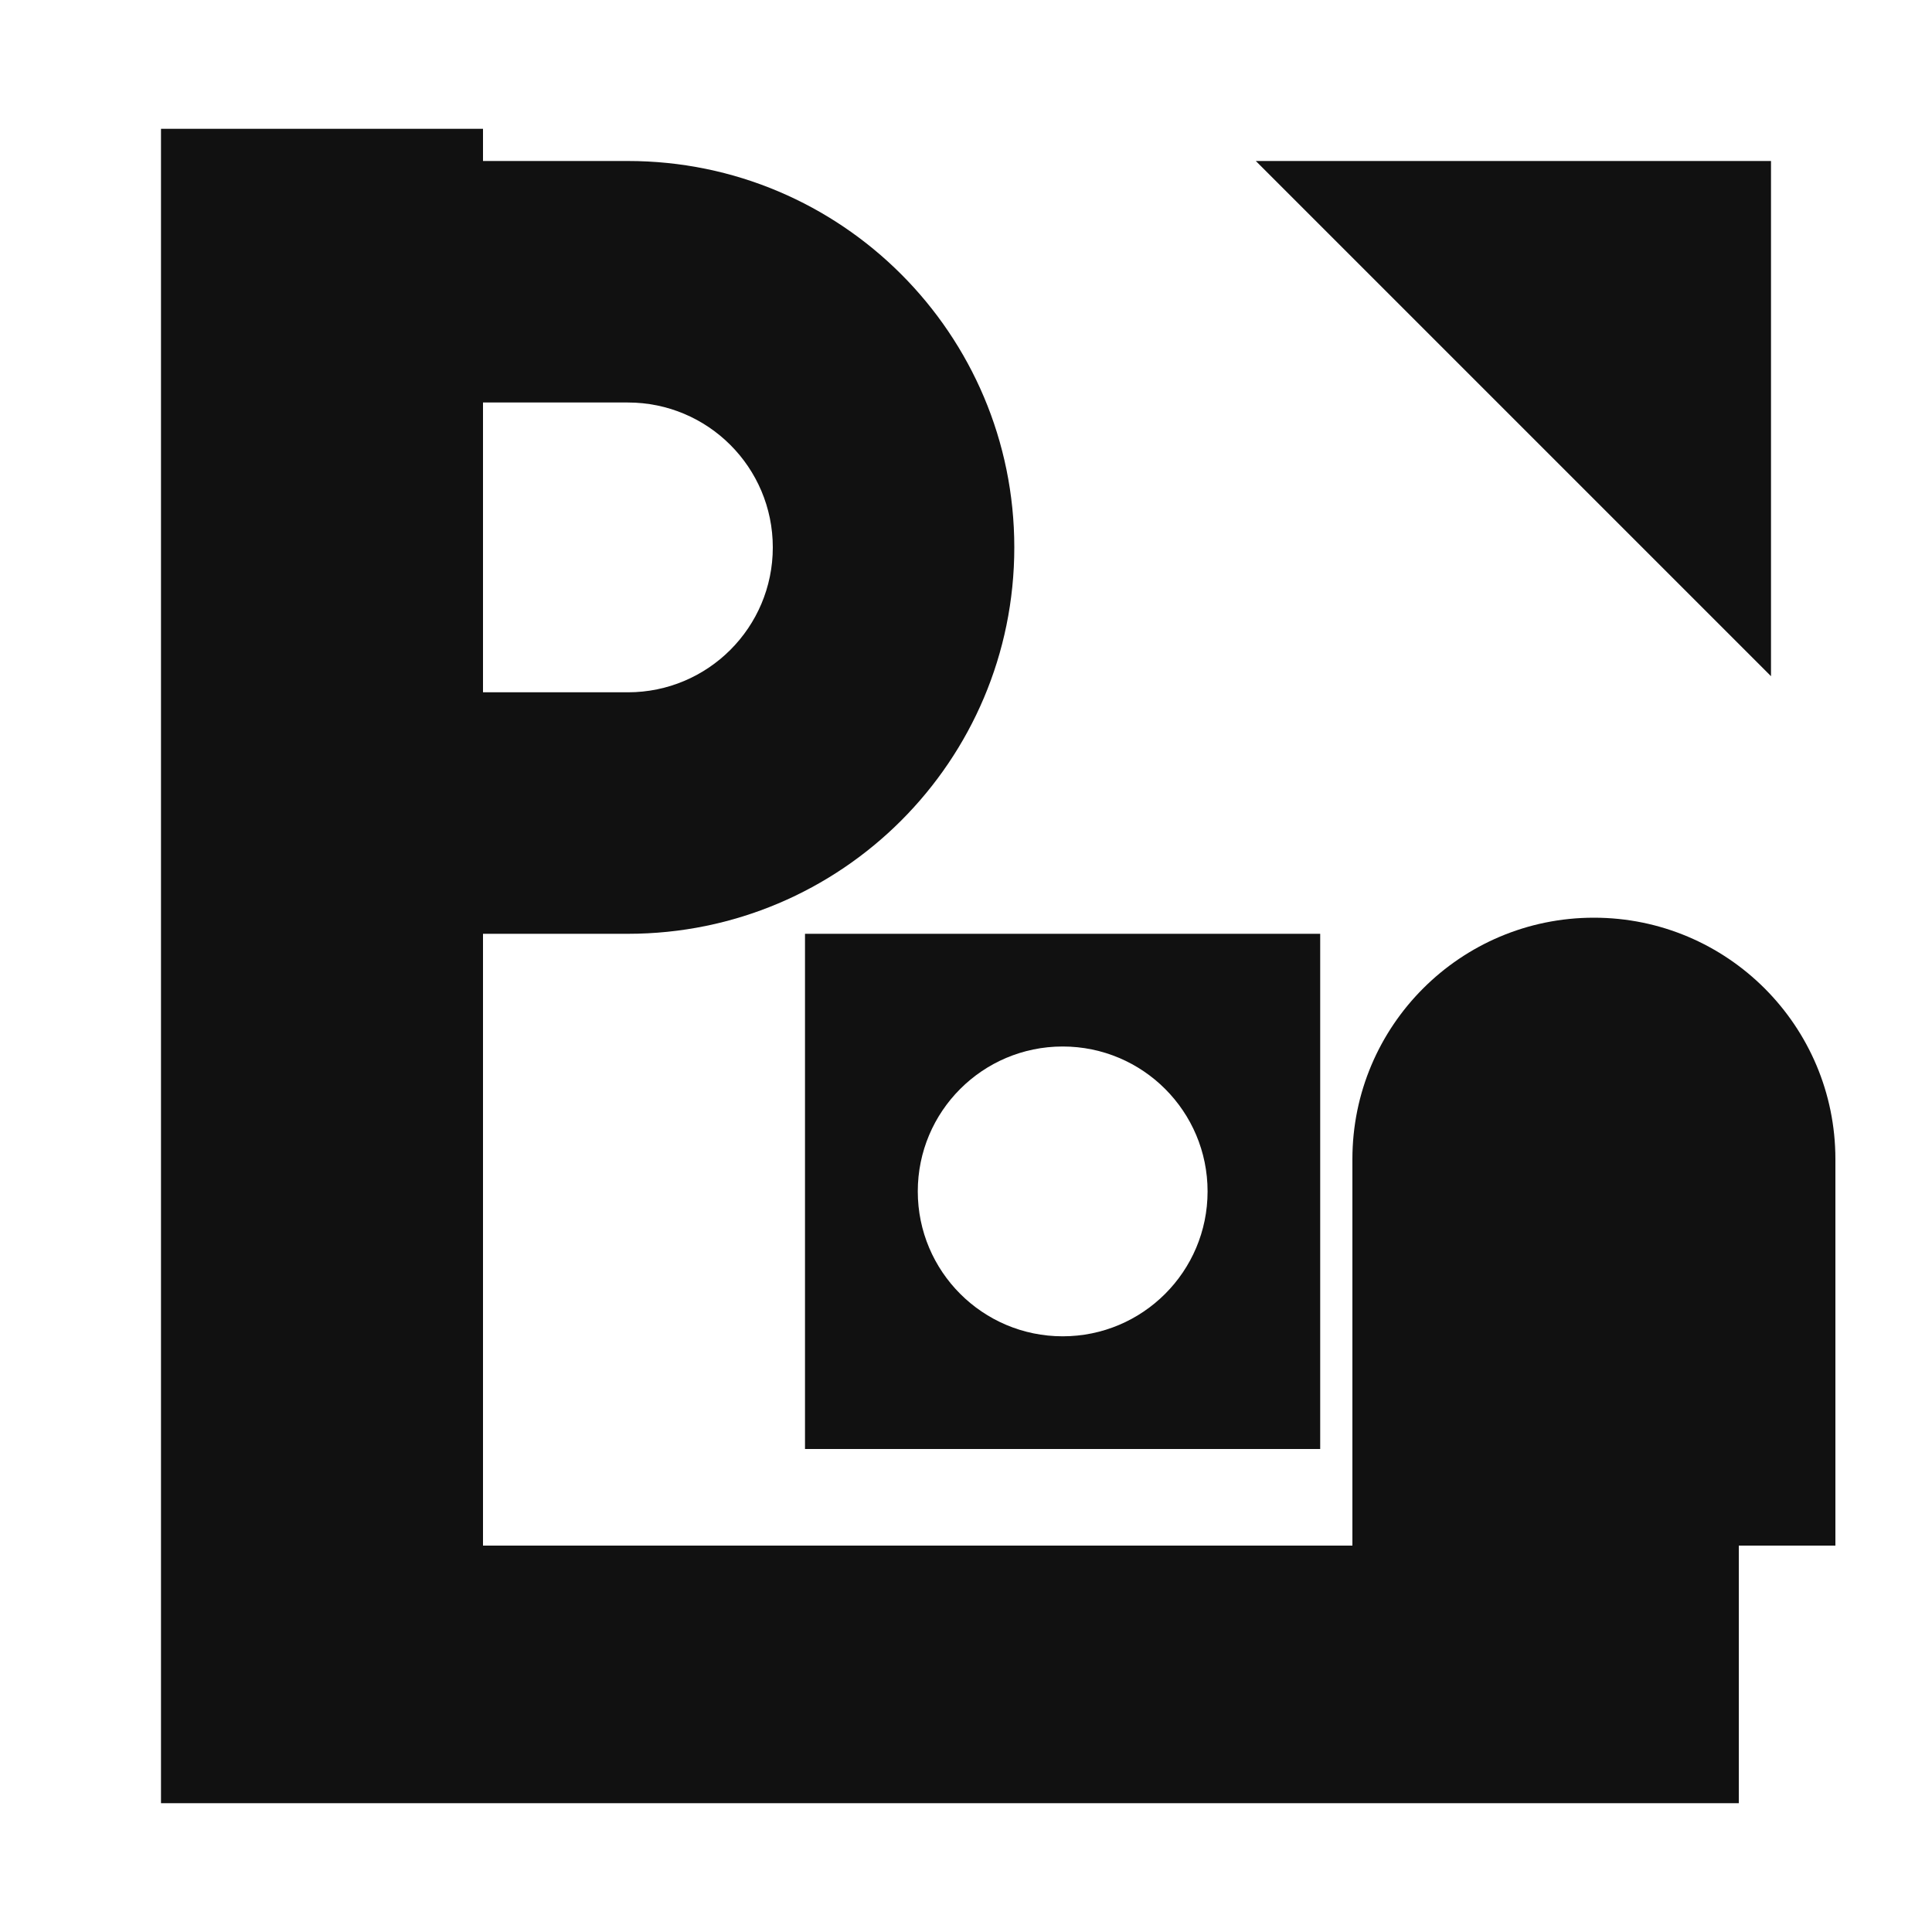
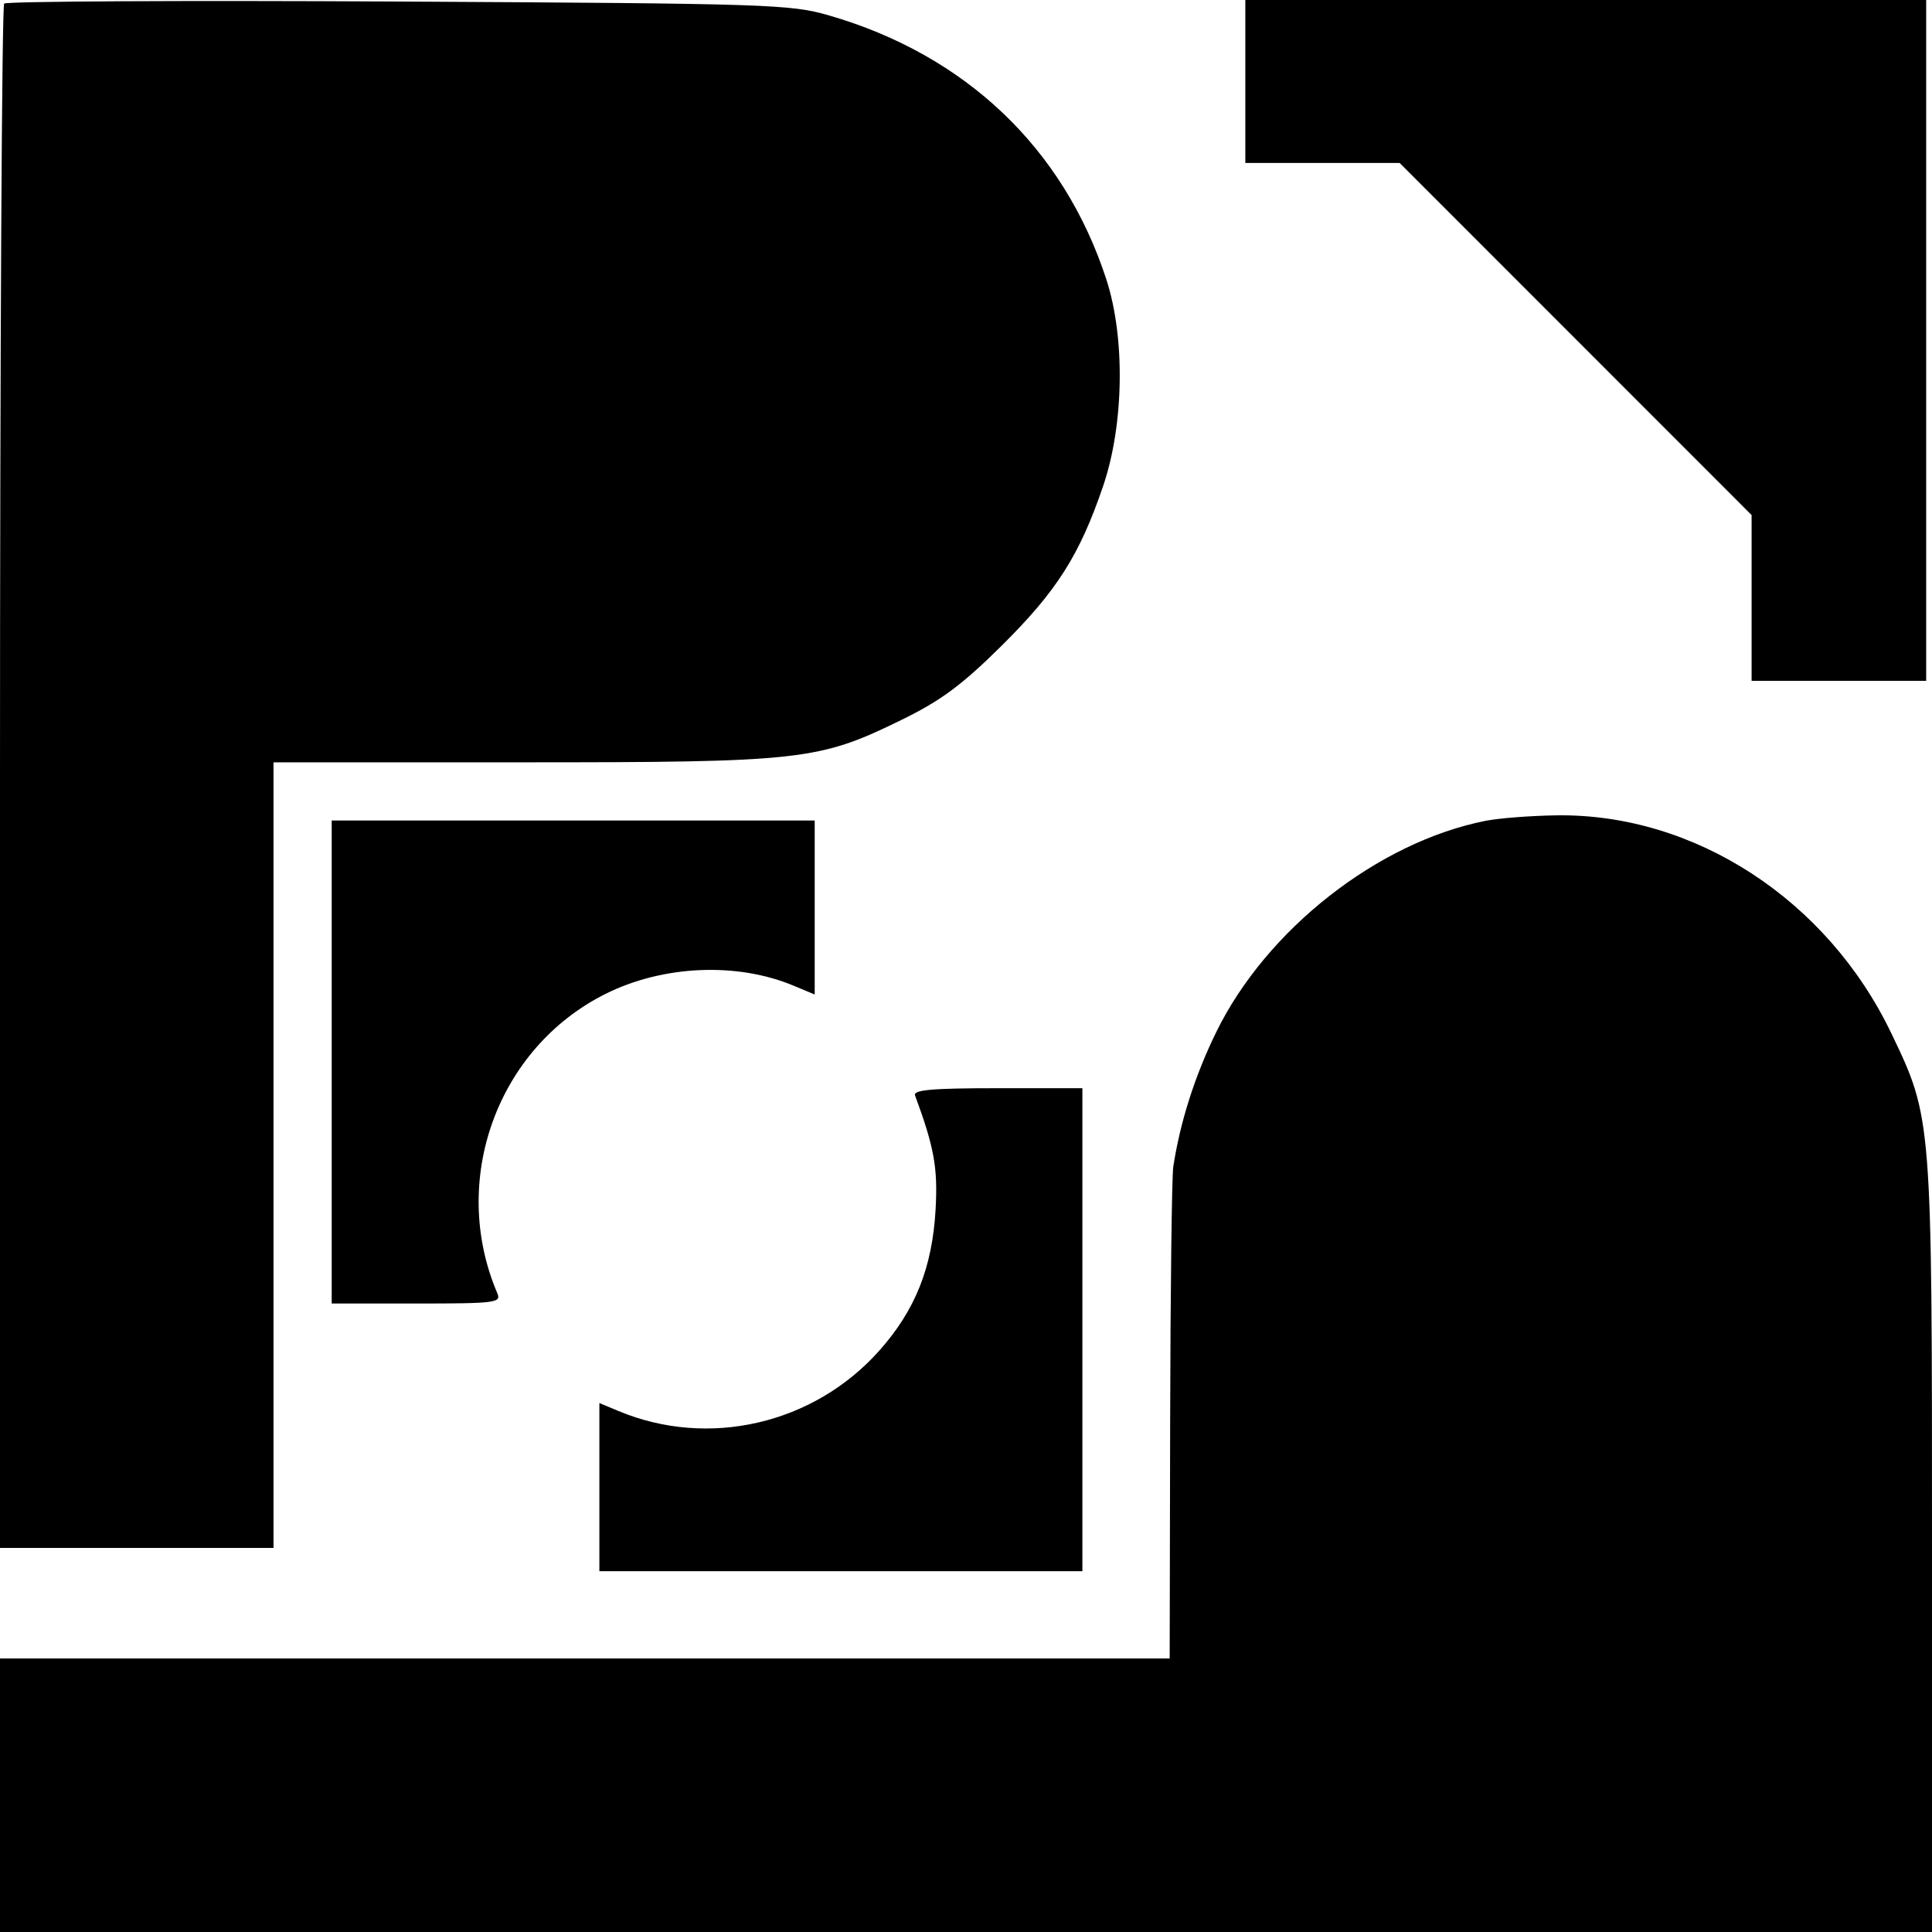
- <svg xmlns="http://www.w3.org/2000/svg" viewBox="0 0 120 120" role="img" aria-label="Prop a Prop Teu">
-   <g fill="#111111">
-     <path d="M10 8 h20 v88 h78 v16 H10 z" />
-     <path d="M30 10 h9 a24 24 0 0 1 0 48 h-9 v-15 h9 a9 9 0 0 0 0-18 h-9 z" />
-     <path d="M78 10 h32 v32 z" />
-     <path fill-rule="evenodd" d="M50 58 h32 v32 h-32 z M66 65 a9 9 0 1 0 0.01 0 z" />
-     <path d="M84 96 v-24 a15 15 0 0 1 30 0 v24 z" />
-   </g>
+ <svg xmlns="http://www.w3.org/2000/svg" width="332" height="332" viewBox="0 0 332 332" fill="none">
+   <path fill-rule="evenodd" clip-rule="evenodd" d="M0.718 0.615C0.323 1.01 0 60.883 0 133.667V266H23.5H47V198.5V131H89.553C137.896 131 140.675 130.689 155 123.667C161.712 120.376 165.306 117.712 172.084 111C181.601 101.576 185.524 95.407 189.573 83.5C193.155 72.964 193.382 58.032 190.113 48C182.775 25.486 165.954 9.469 142.5 2.662C135.836 0.728 132.282 0.613 68.468 0.264C31.6 0.062 1.113 0.221 0.718 0.615ZM214 14V28H227.256H240.512L270.756 58.256L301 88.512V102.756V117H316H331V58.5V0H272.5H214V14ZM255.303 141.048C236.801 144.704 217.647 159.714 209.021 177.317C205.342 184.822 202.783 192.841 201.62 200.5C201.369 202.15 201.127 221.837 201.082 244.25L201 285H100.5H0V308.5V332H166H332V265.947C332 191.973 332.014 192.152 324.978 177.5C313.984 154.608 291.206 139.786 267.52 140.11C263.109 140.17 257.611 140.592 255.303 141.048ZM57 182.5V224H71.607C85.137 224 86.159 223.871 85.466 222.25C77.188 202.872 85.421 180.094 104.066 170.787C113.93 165.864 126.619 165.307 136.347 169.372L140 170.898V155.949V141H98.5H57V182.5ZM157.247 188.25C160.54 197.171 161.174 200.691 160.775 207.818C160.216 217.805 157.282 225.162 151.089 232.111C139.818 244.757 121.739 248.932 106.257 242.463L103 241.102V255.551V270H144.5H186V228.5V187H171.393C160.128 187 156.892 187.286 157.247 188.25Z" fill="black" />
</svg>
